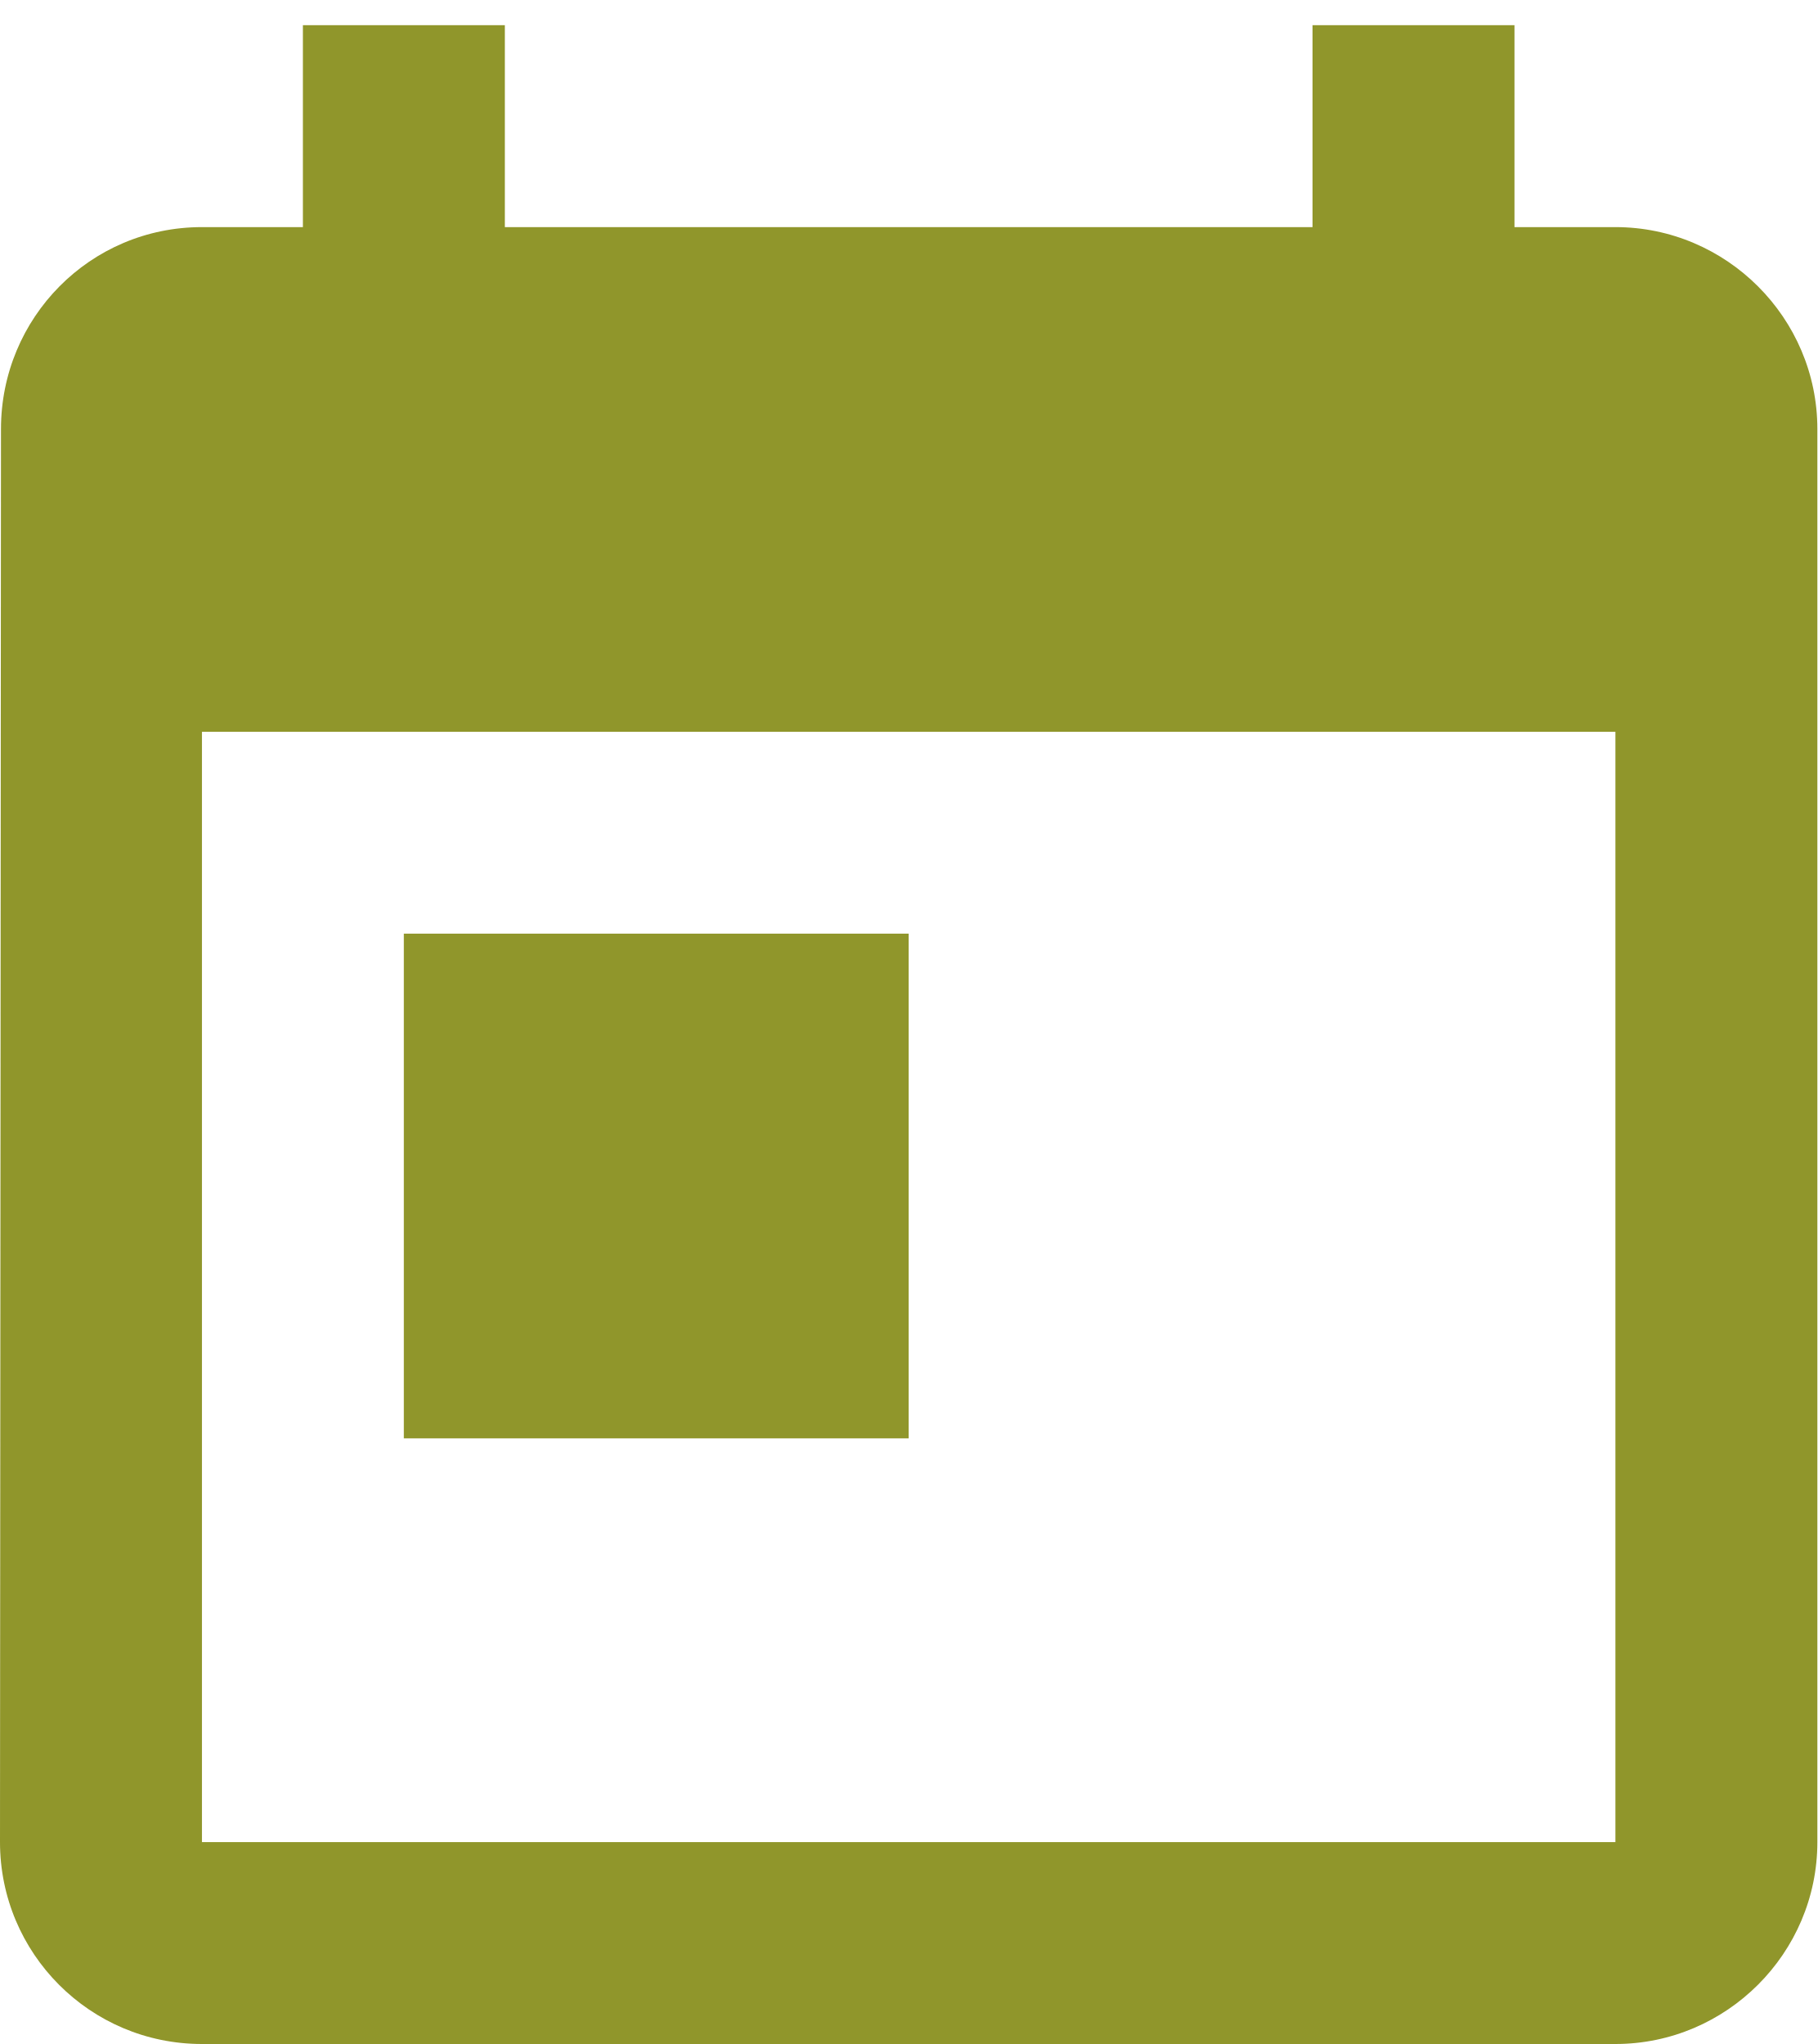
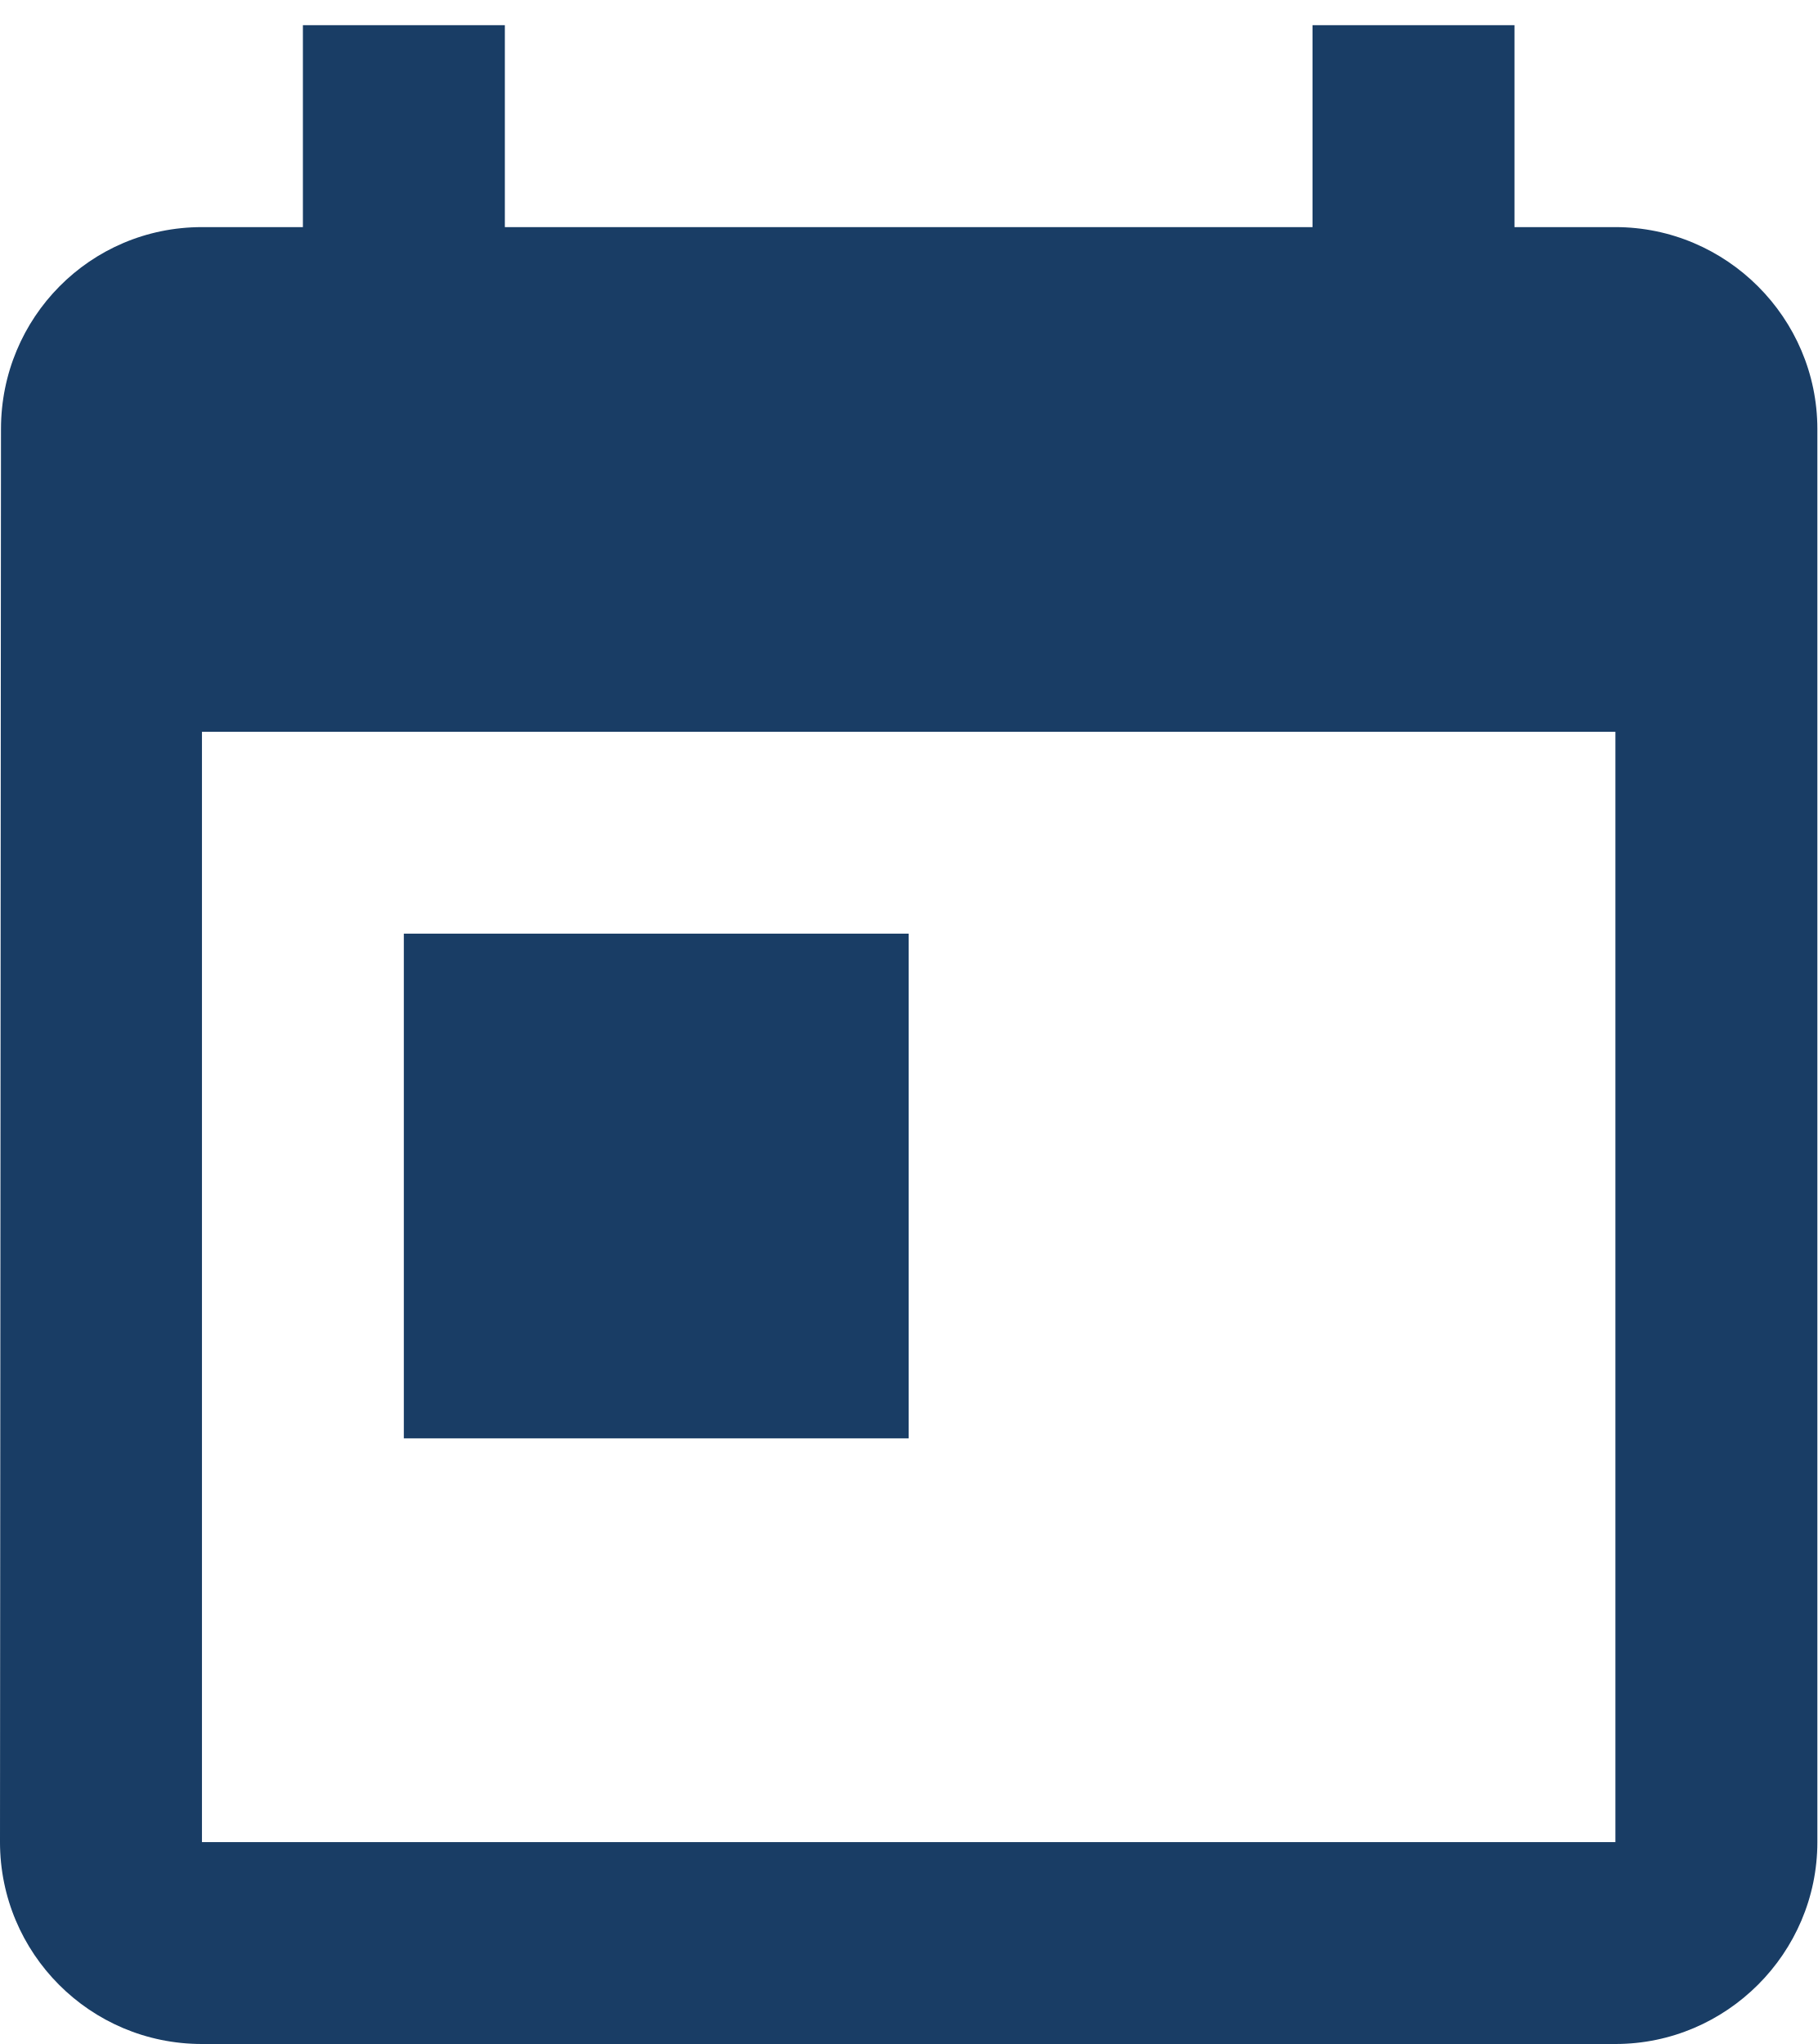
<svg xmlns="http://www.w3.org/2000/svg" width="24px" height="27px" viewBox="0 0 24 27" version="1.1">
  <defs />
  <g id="Current" stroke="none" stroke-width="1" fill="none" fill-rule="evenodd" fill-opacity="0.9">
-     <g id="Event_full" transform="translate(-886, -458)" fill="#848B14">
+     <g id="Event_full" transform="translate(-886, -458)" fill="#002855">
      <g id="event-details" transform="translate(886, 458)">
        <g id="date">
          <g id="date_icon">
            <path d="M21.333,3 L20,3 L20,0.333 L17.333,0.333 L17.333,3 L6.667,3 L6.667,0.333 L4,0.333 L4,3 L2.667,3 C1.187,3 0.013,4.2 0.013,5.667 L0,24.333 C0,25.8 1.187,27 2.667,27 L21.333,27 C22.8,27 24,25.8 24,24.333 L24,5.667 C24,4.2 22.8,3 21.333,3 L21.333,3 Z M21.333,24.333 L2.667,24.333 L2.667,9.667 L21.333,9.667 L21.333,24.333 L21.333,24.333 Z M5.333,12.333 L12,12.333 L12,19 L5.333,19 L5.333,12.333 Z" />
          </g>
        </g>
      </g>
    </g>
  </g>
</svg>
